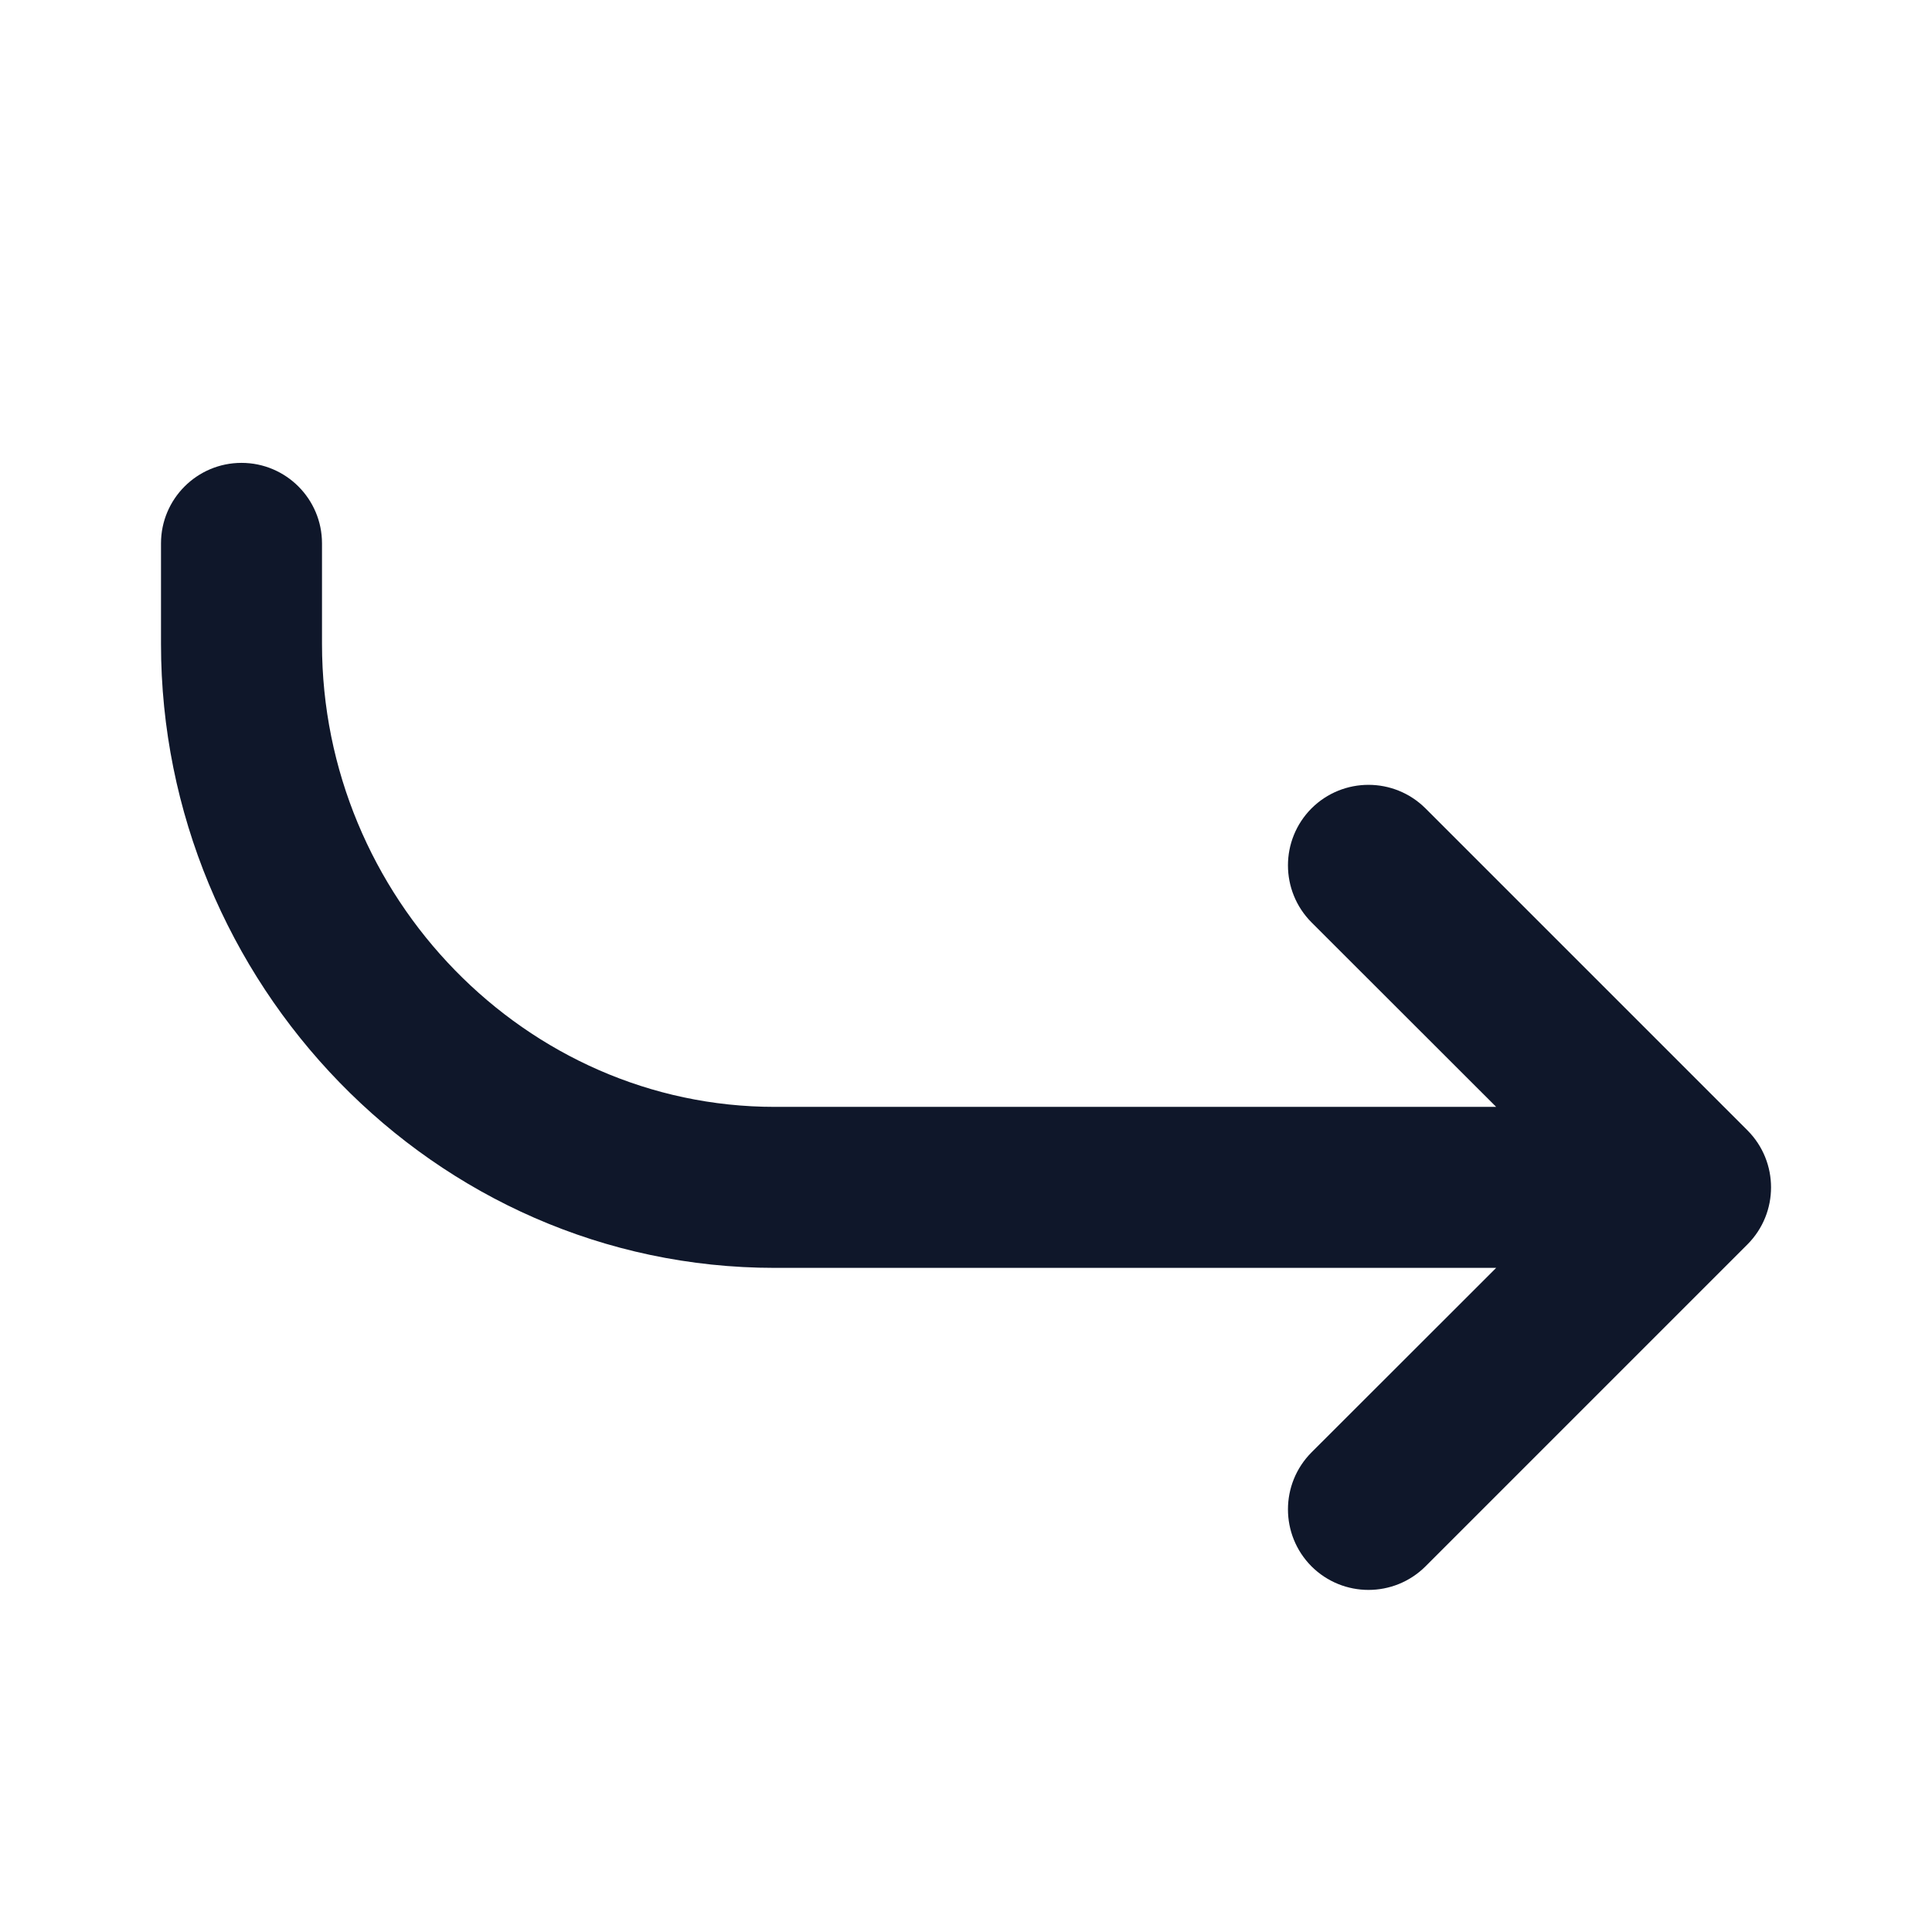
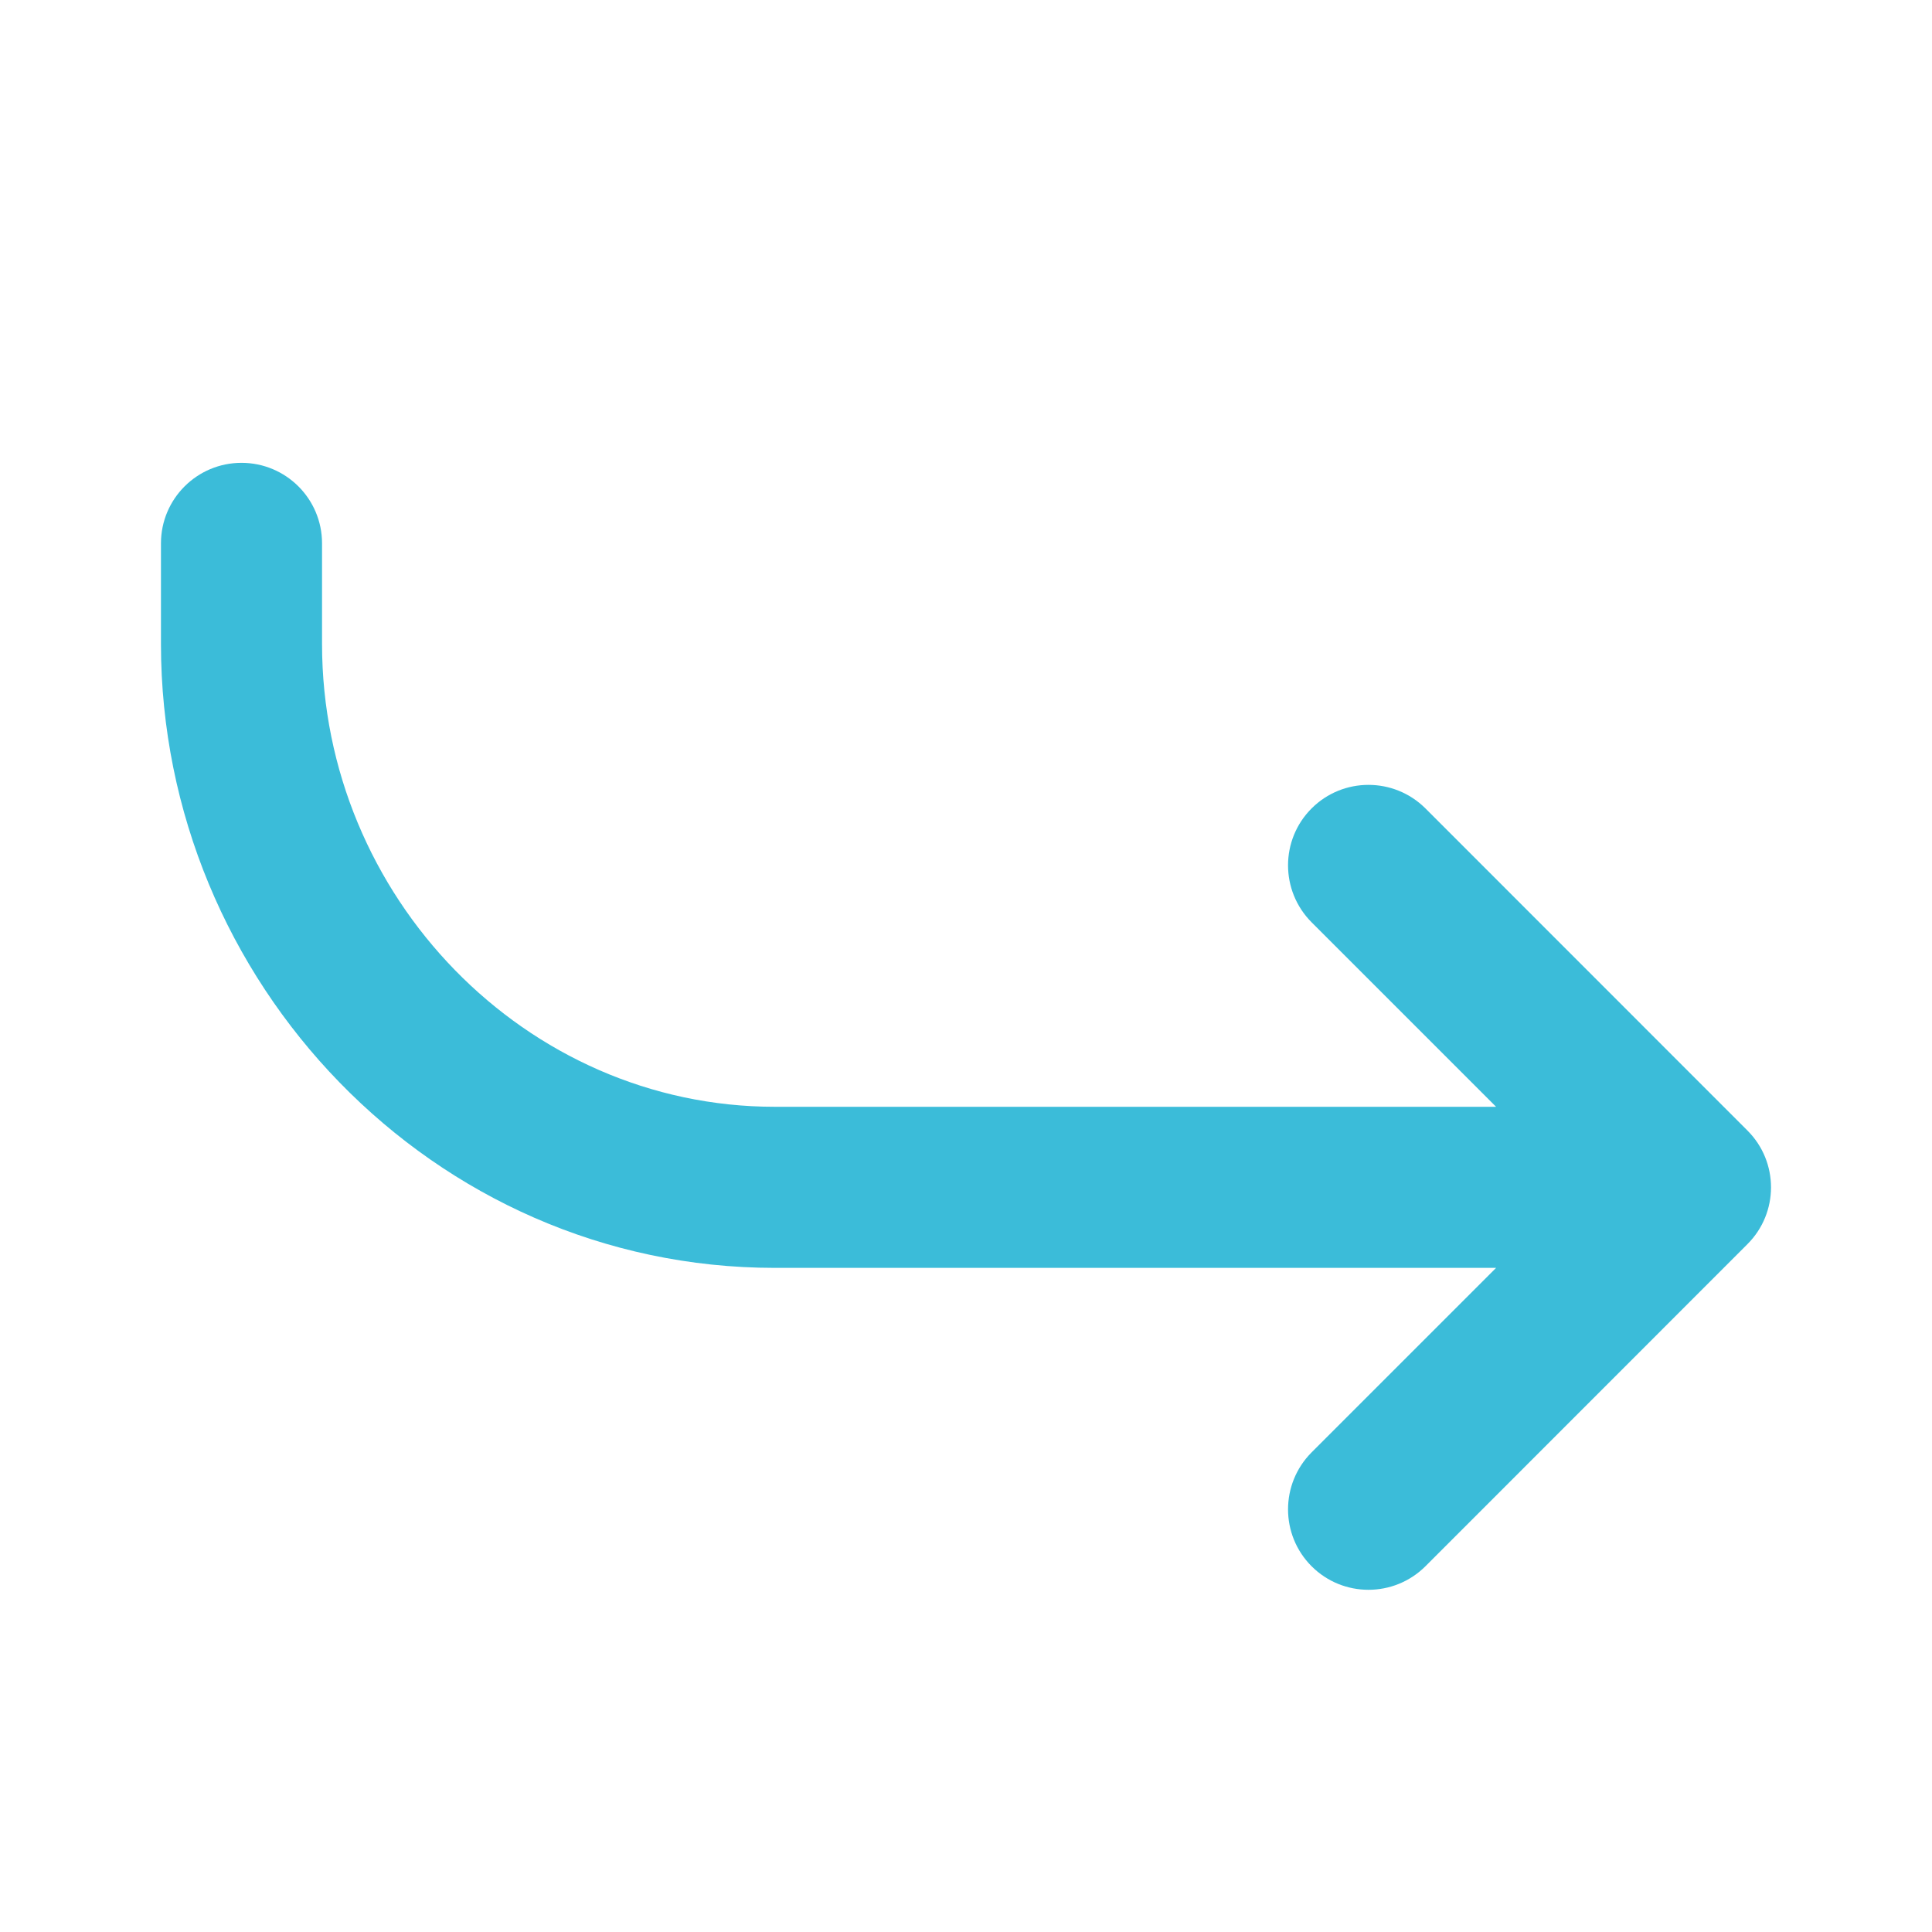
- <svg xmlns="http://www.w3.org/2000/svg" width="12" height="12" viewBox="0 0 12 12" fill="none">
-   <g id="icon / ionicons / outline / return-down-forward-outline">
-     <path id="Union" fill-rule="evenodd" clip-rule="evenodd" d="M2 3.375C2 3.099 1.776 2.875 1.5 2.875C1.224 2.875 1 3.099 1 3.375V4C1 6.097 2.688 7.875 4.812 7.875H9.293L8.146 9.021C7.951 9.217 7.951 9.533 8.146 9.729C8.342 9.924 8.658 9.924 8.854 9.729L10.854 7.729C11.049 7.533 11.049 7.217 10.854 7.021L8.854 5.021C8.658 4.826 8.342 4.826 8.146 5.021C7.951 5.217 7.951 5.533 8.146 5.729L9.293 6.875H4.812C3.265 6.875 2 5.57 2 4V3.375Z" fill="#0F172A" />
-   </g>
+ <svg xmlns="http://www.w3.org/2000/svg" width="16" height="16" viewBox="0 0 16 16" fill="none">
+   <path fill-rule="evenodd" clip-rule="evenodd" d="M2.667 4.5C2.667 4.131 2.368 3.833 2 3.833C1.632 3.833 1.333 4.131 1.333 4.5V5.333C1.333 8.129 3.584 10.5 6.417 10.5H12.39L10.862 12.028C10.602 12.289 10.602 12.711 10.862 12.971C11.122 13.231 11.544 13.231 11.805 12.971L14.471 10.304C14.732 10.044 14.732 9.622 14.471 9.362L11.805 6.695C11.544 6.435 11.122 6.435 10.862 6.695C10.602 6.955 10.602 7.377 10.862 7.638L12.39 9.166H6.417C4.353 9.166 2.667 7.426 2.667 5.333V4.5Z" fill="#3BBCD9" />
</svg>
